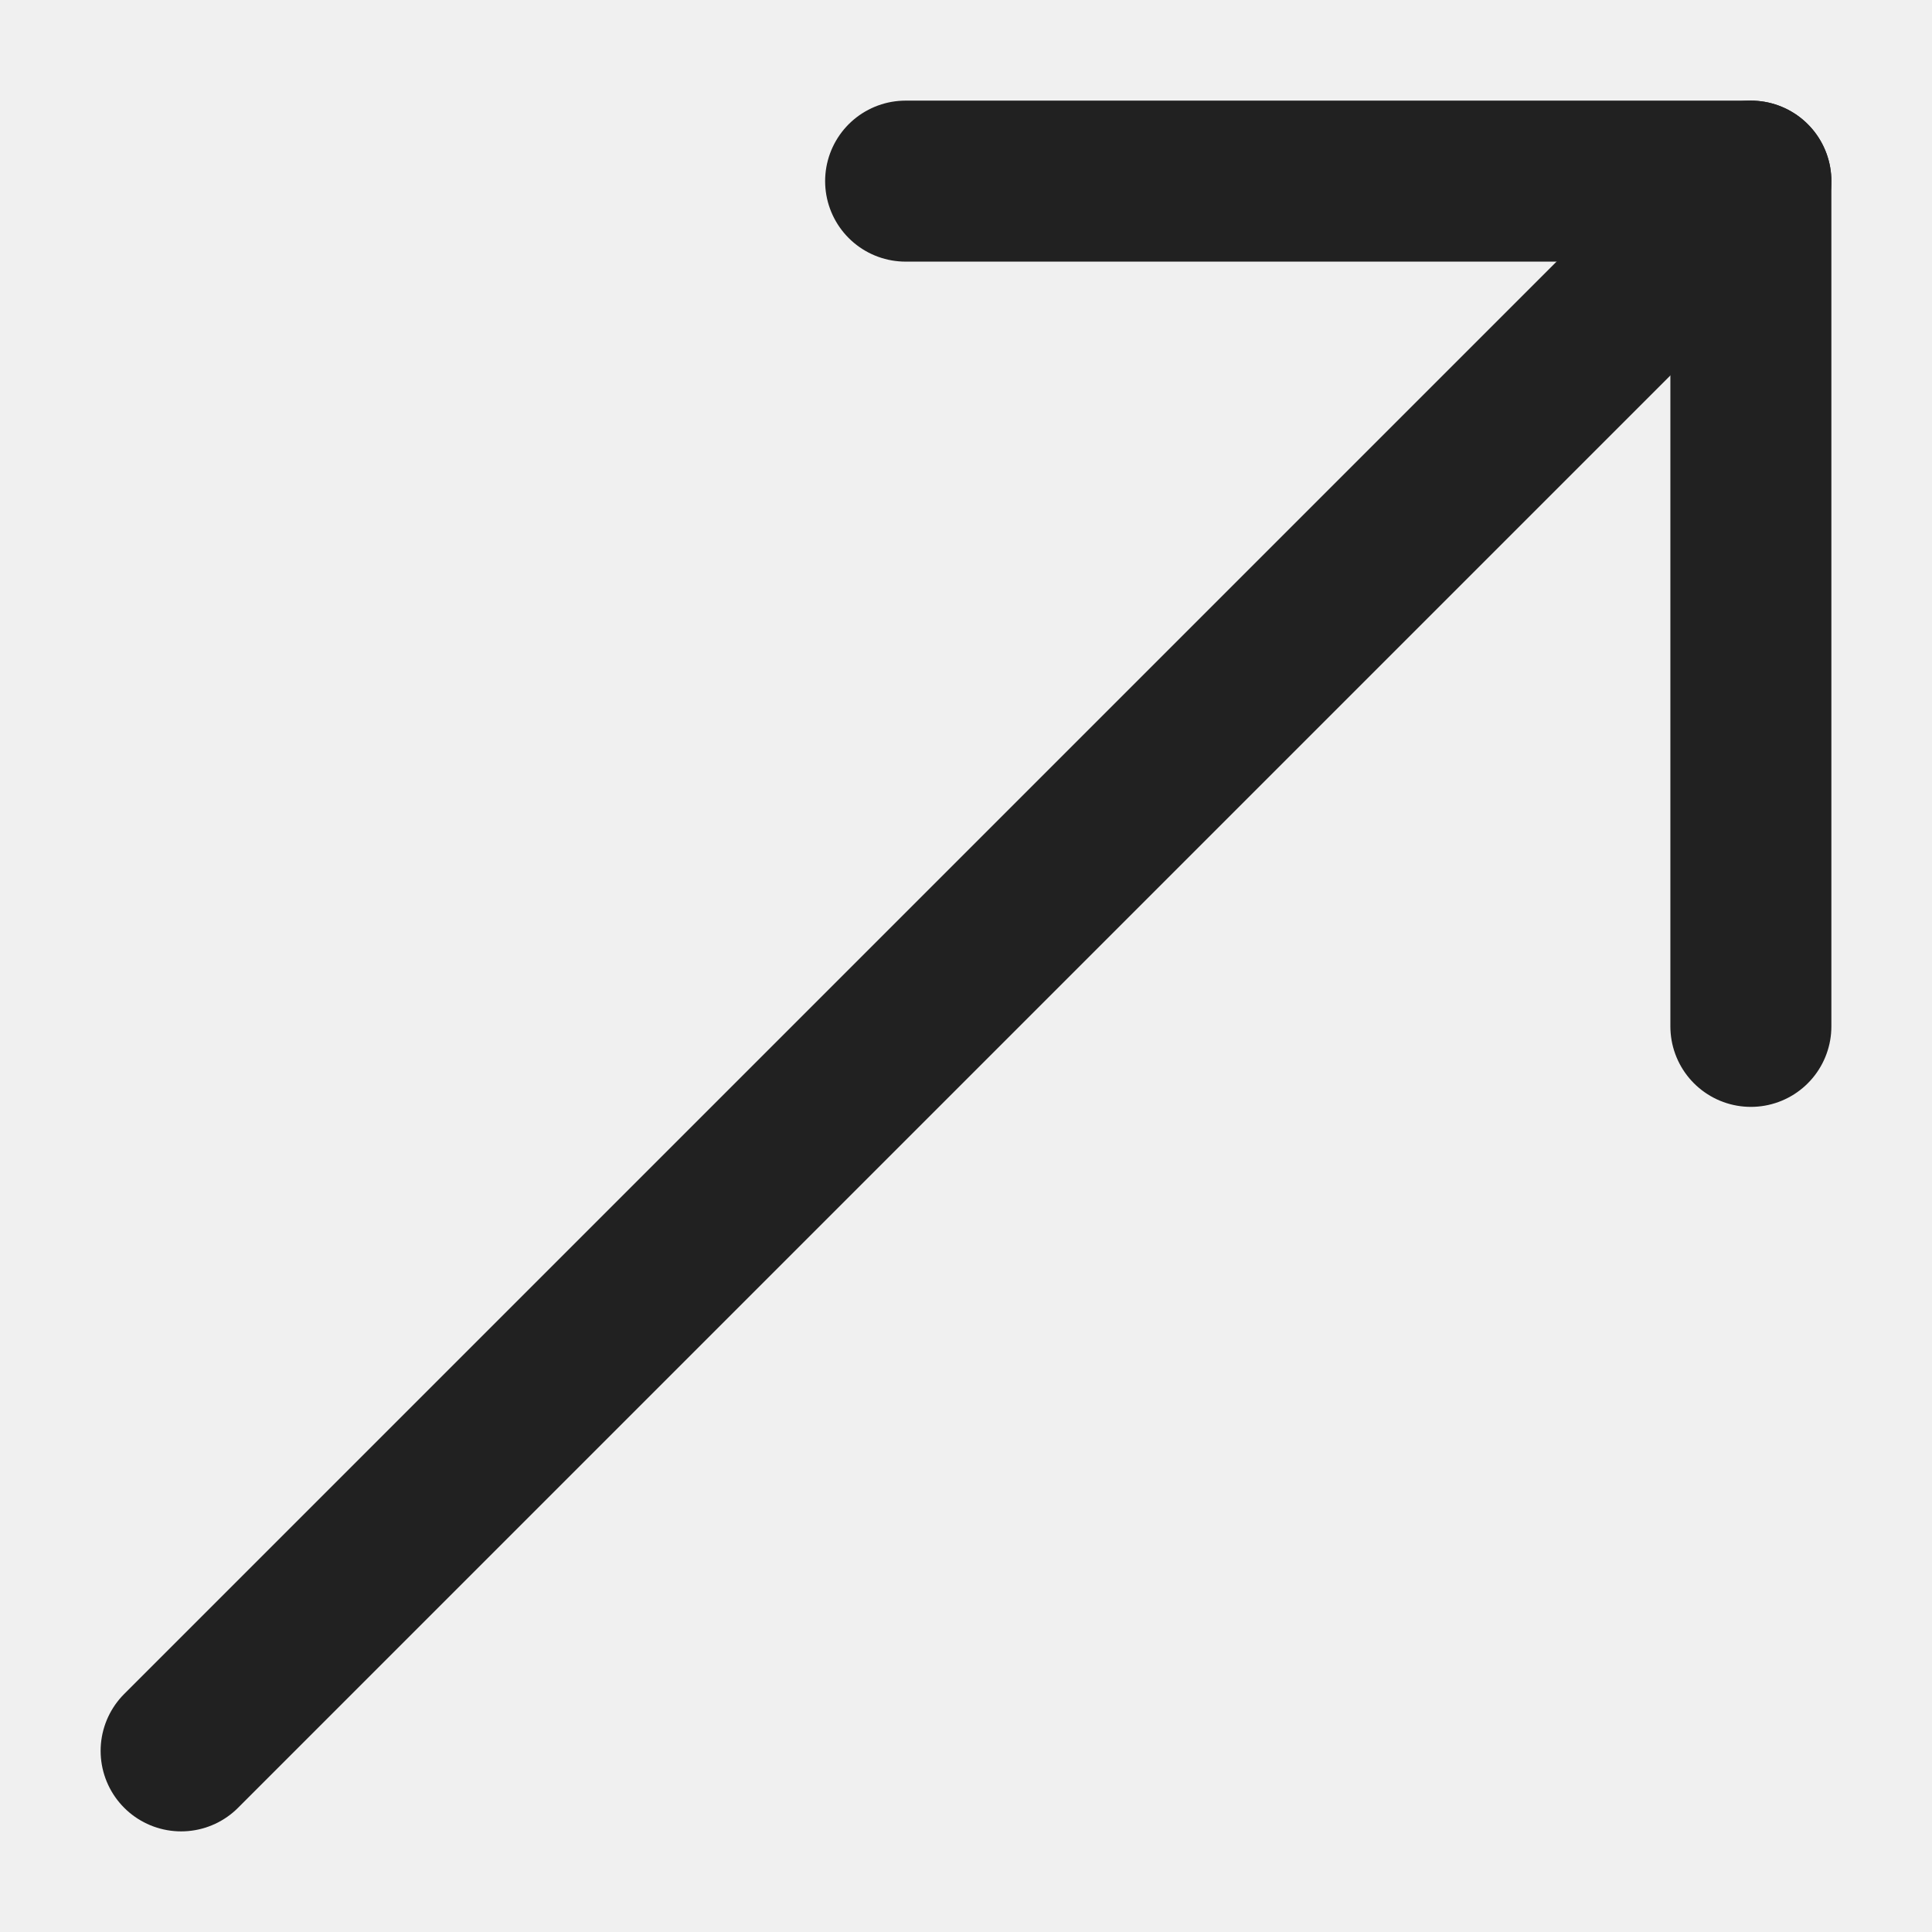
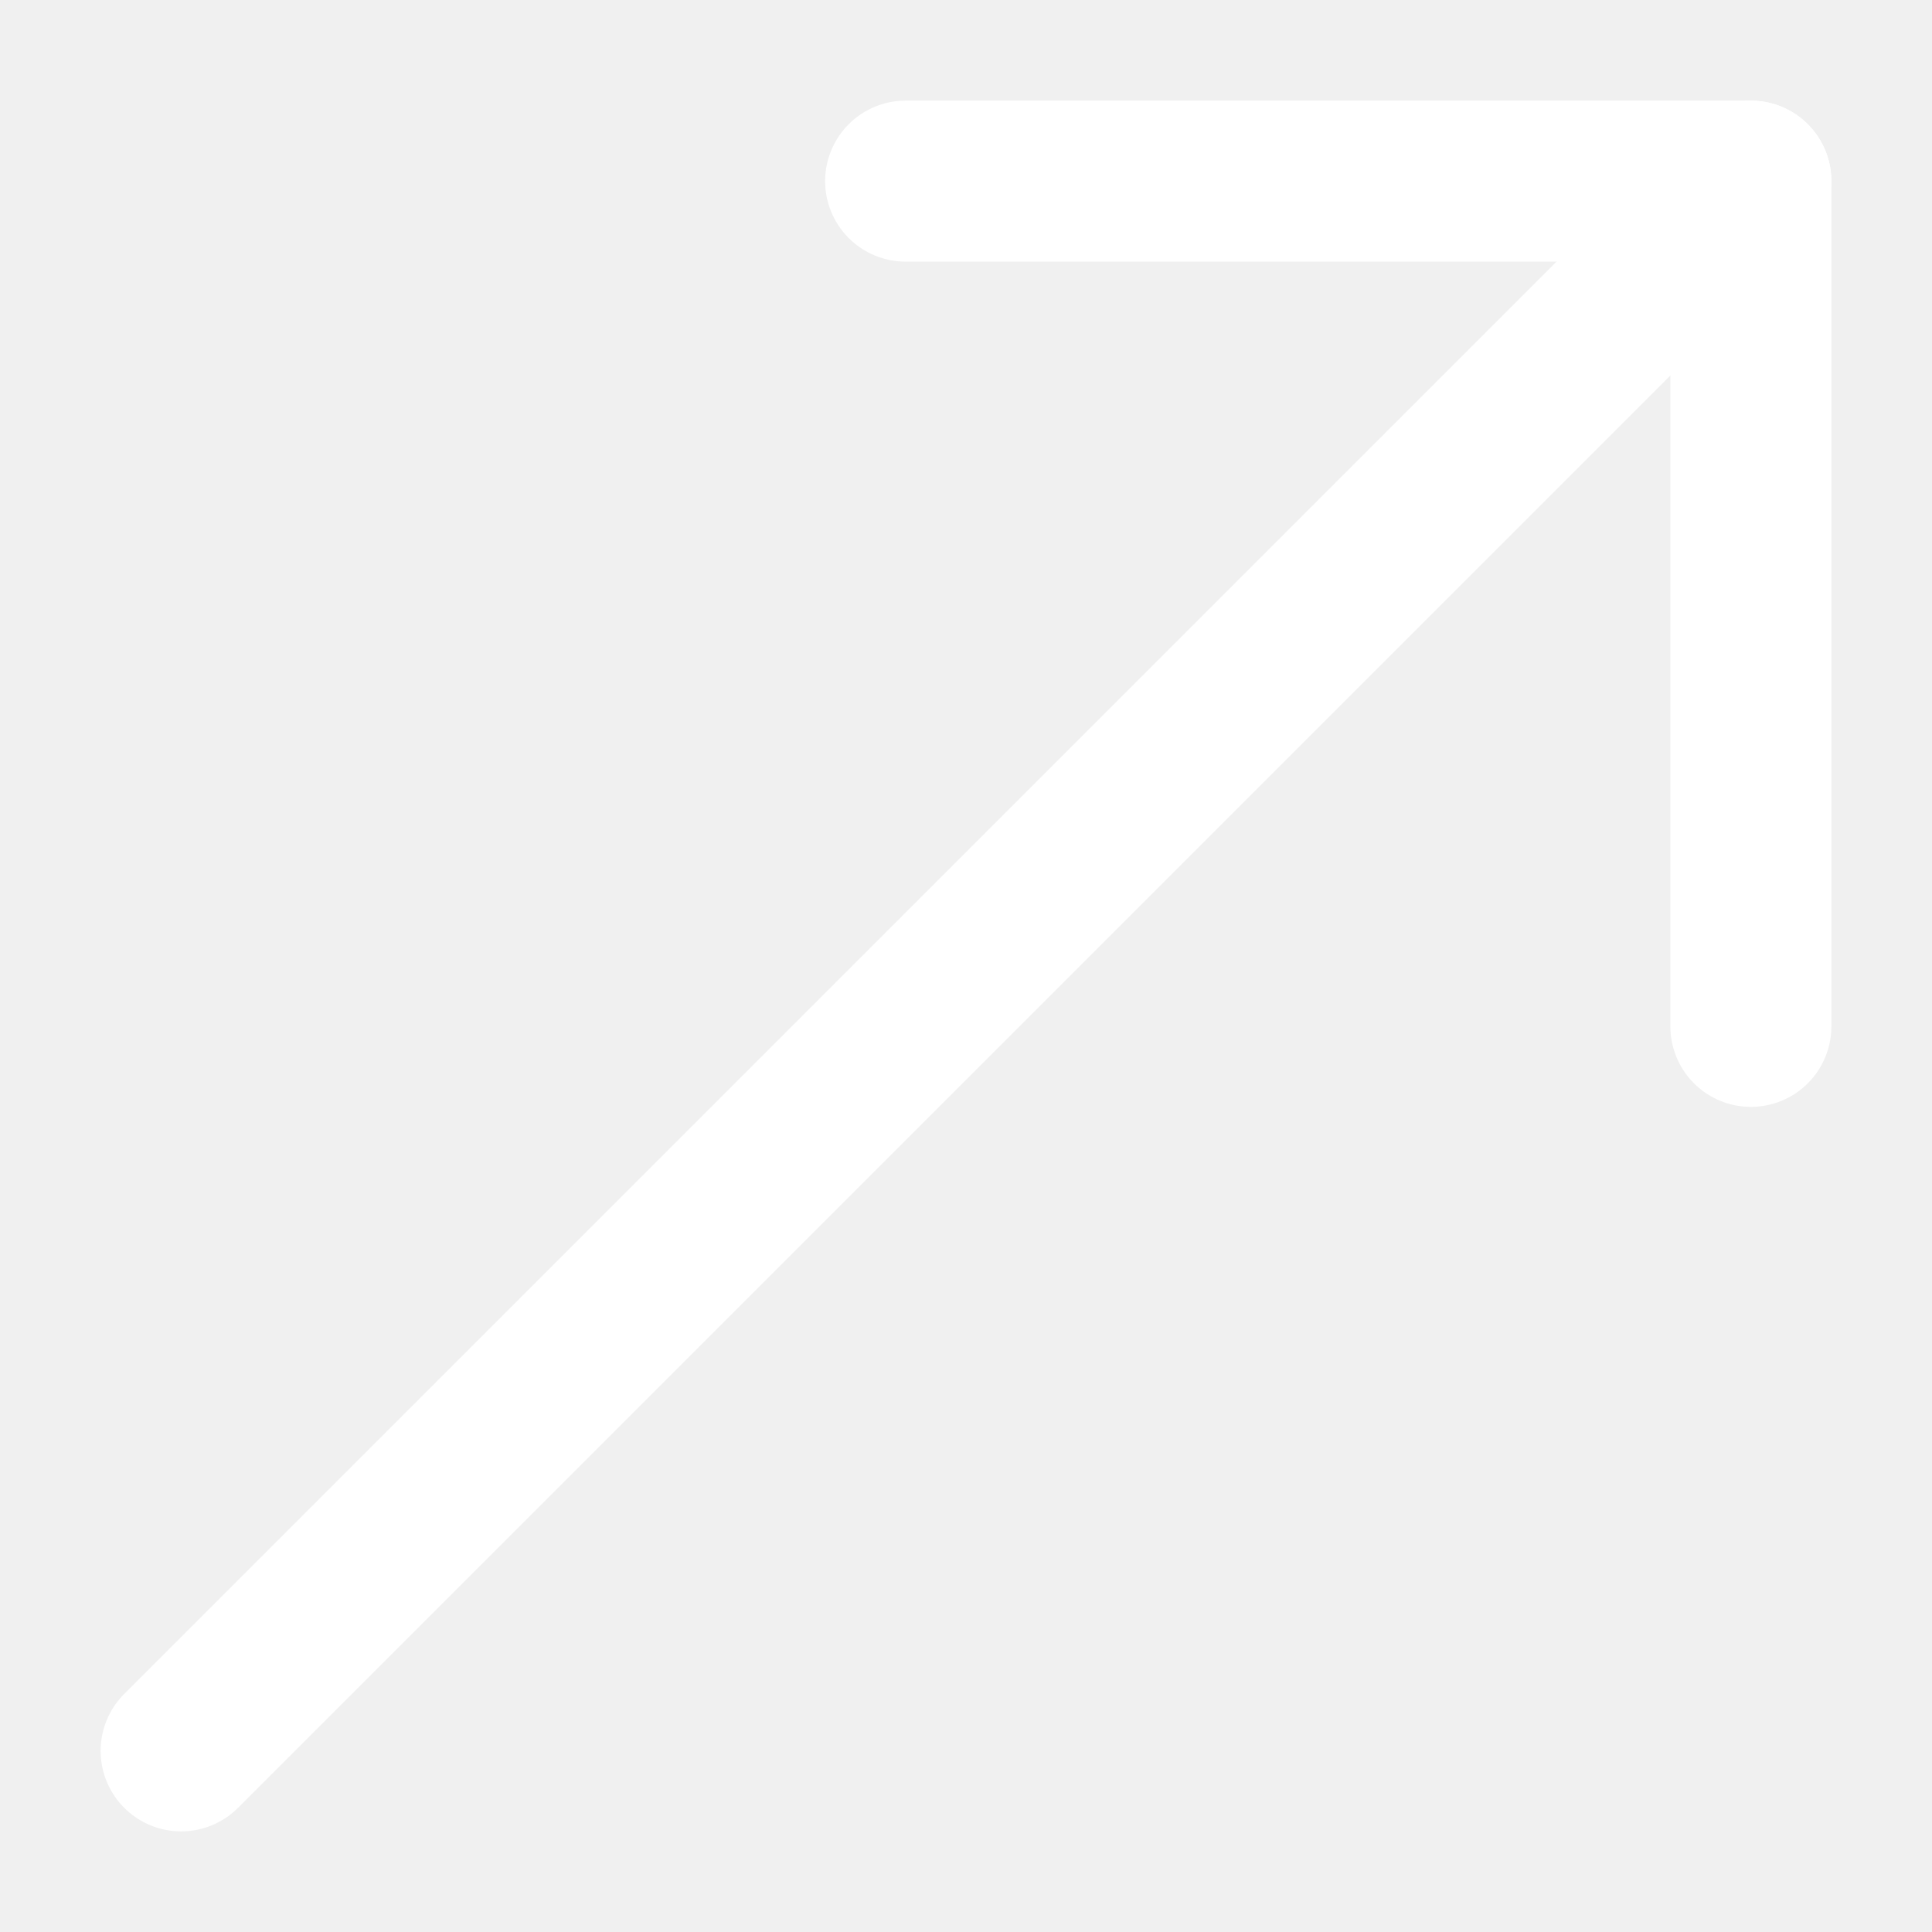
<svg xmlns="http://www.w3.org/2000/svg" width="12" height="12" viewBox="0 0 12 12" fill="none">
-   <path d="M10.875 1.125L1.125 10.875" stroke="#212121" stroke-miterlimit="10" stroke-linecap="round" stroke-linejoin="round" />
-   <path d="M5.625 1.125H10.875V6.375" stroke="#212121" stroke-miterlimit="10" stroke-linecap="round" stroke-linejoin="round" />
+   <path d="M10.875 1.125L1.125 10.875" stroke="#fff" stroke-miterlimit="10" stroke-linecap="round" stroke-linejoin="round" />
+   <path d="M5.625 1.125H10.875V6.375" stroke="#fff" stroke-miterlimit="10" stroke-linecap="round" stroke-linejoin="round" />
</svg>
